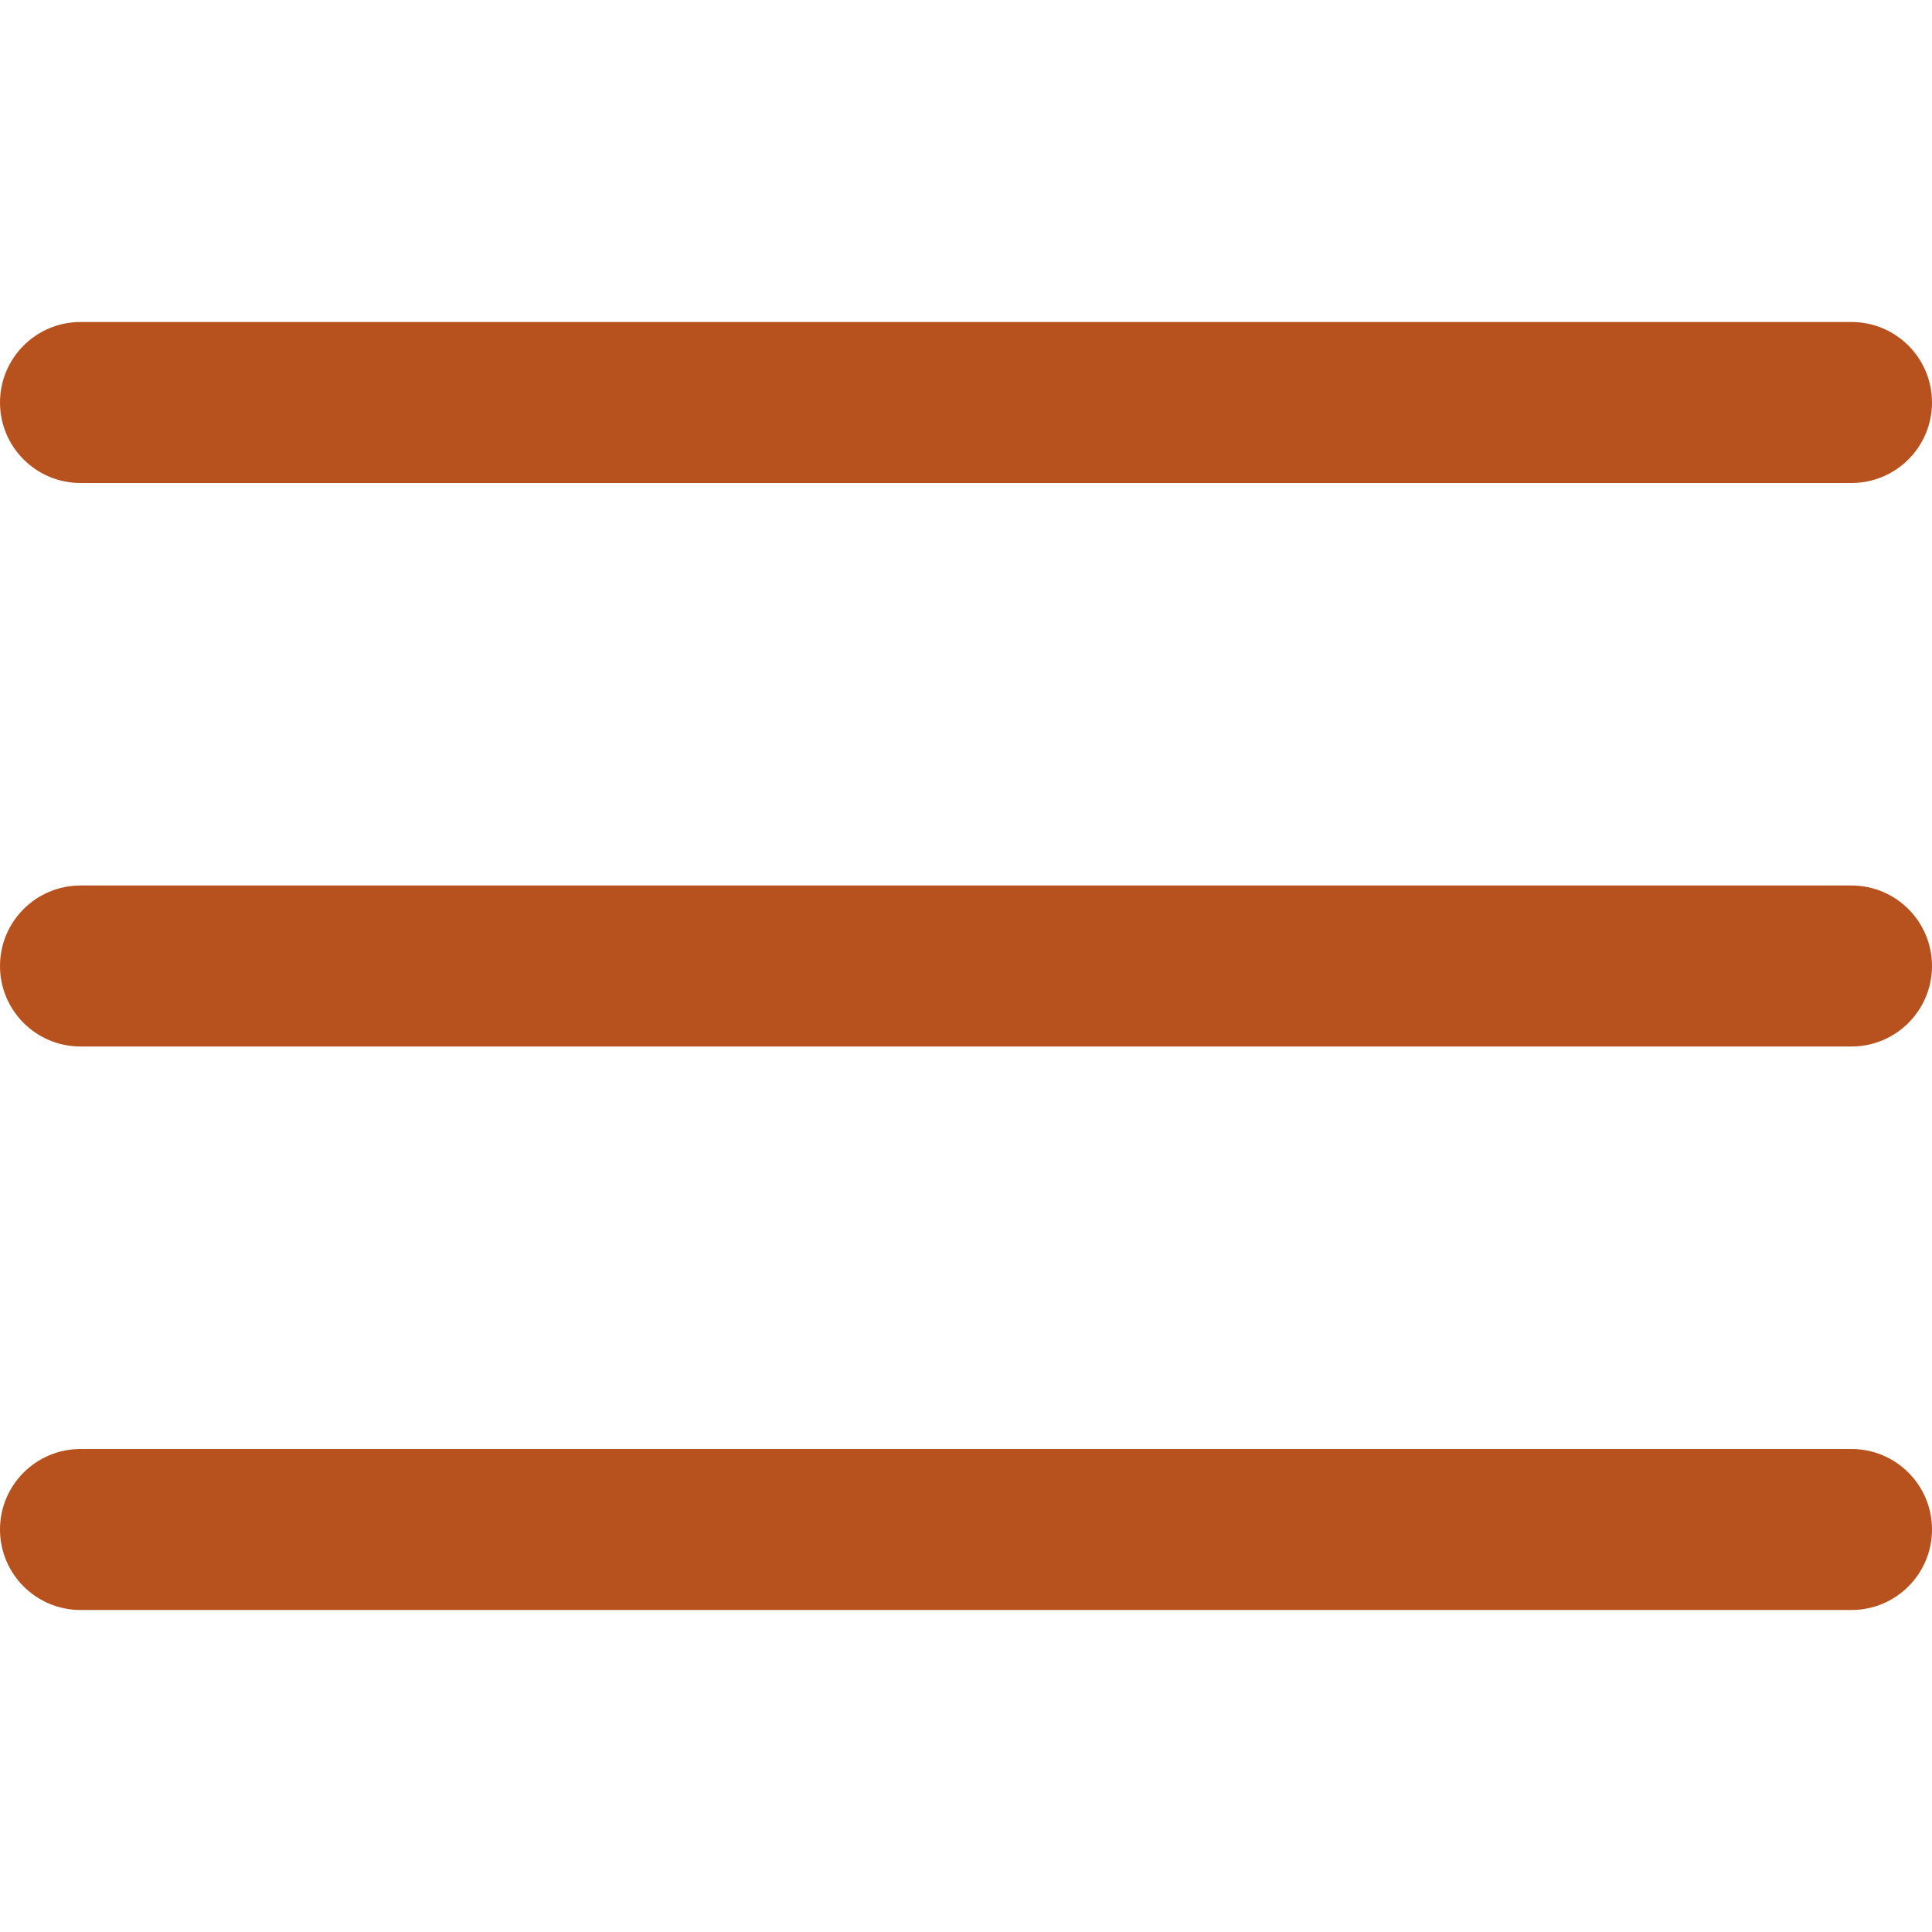
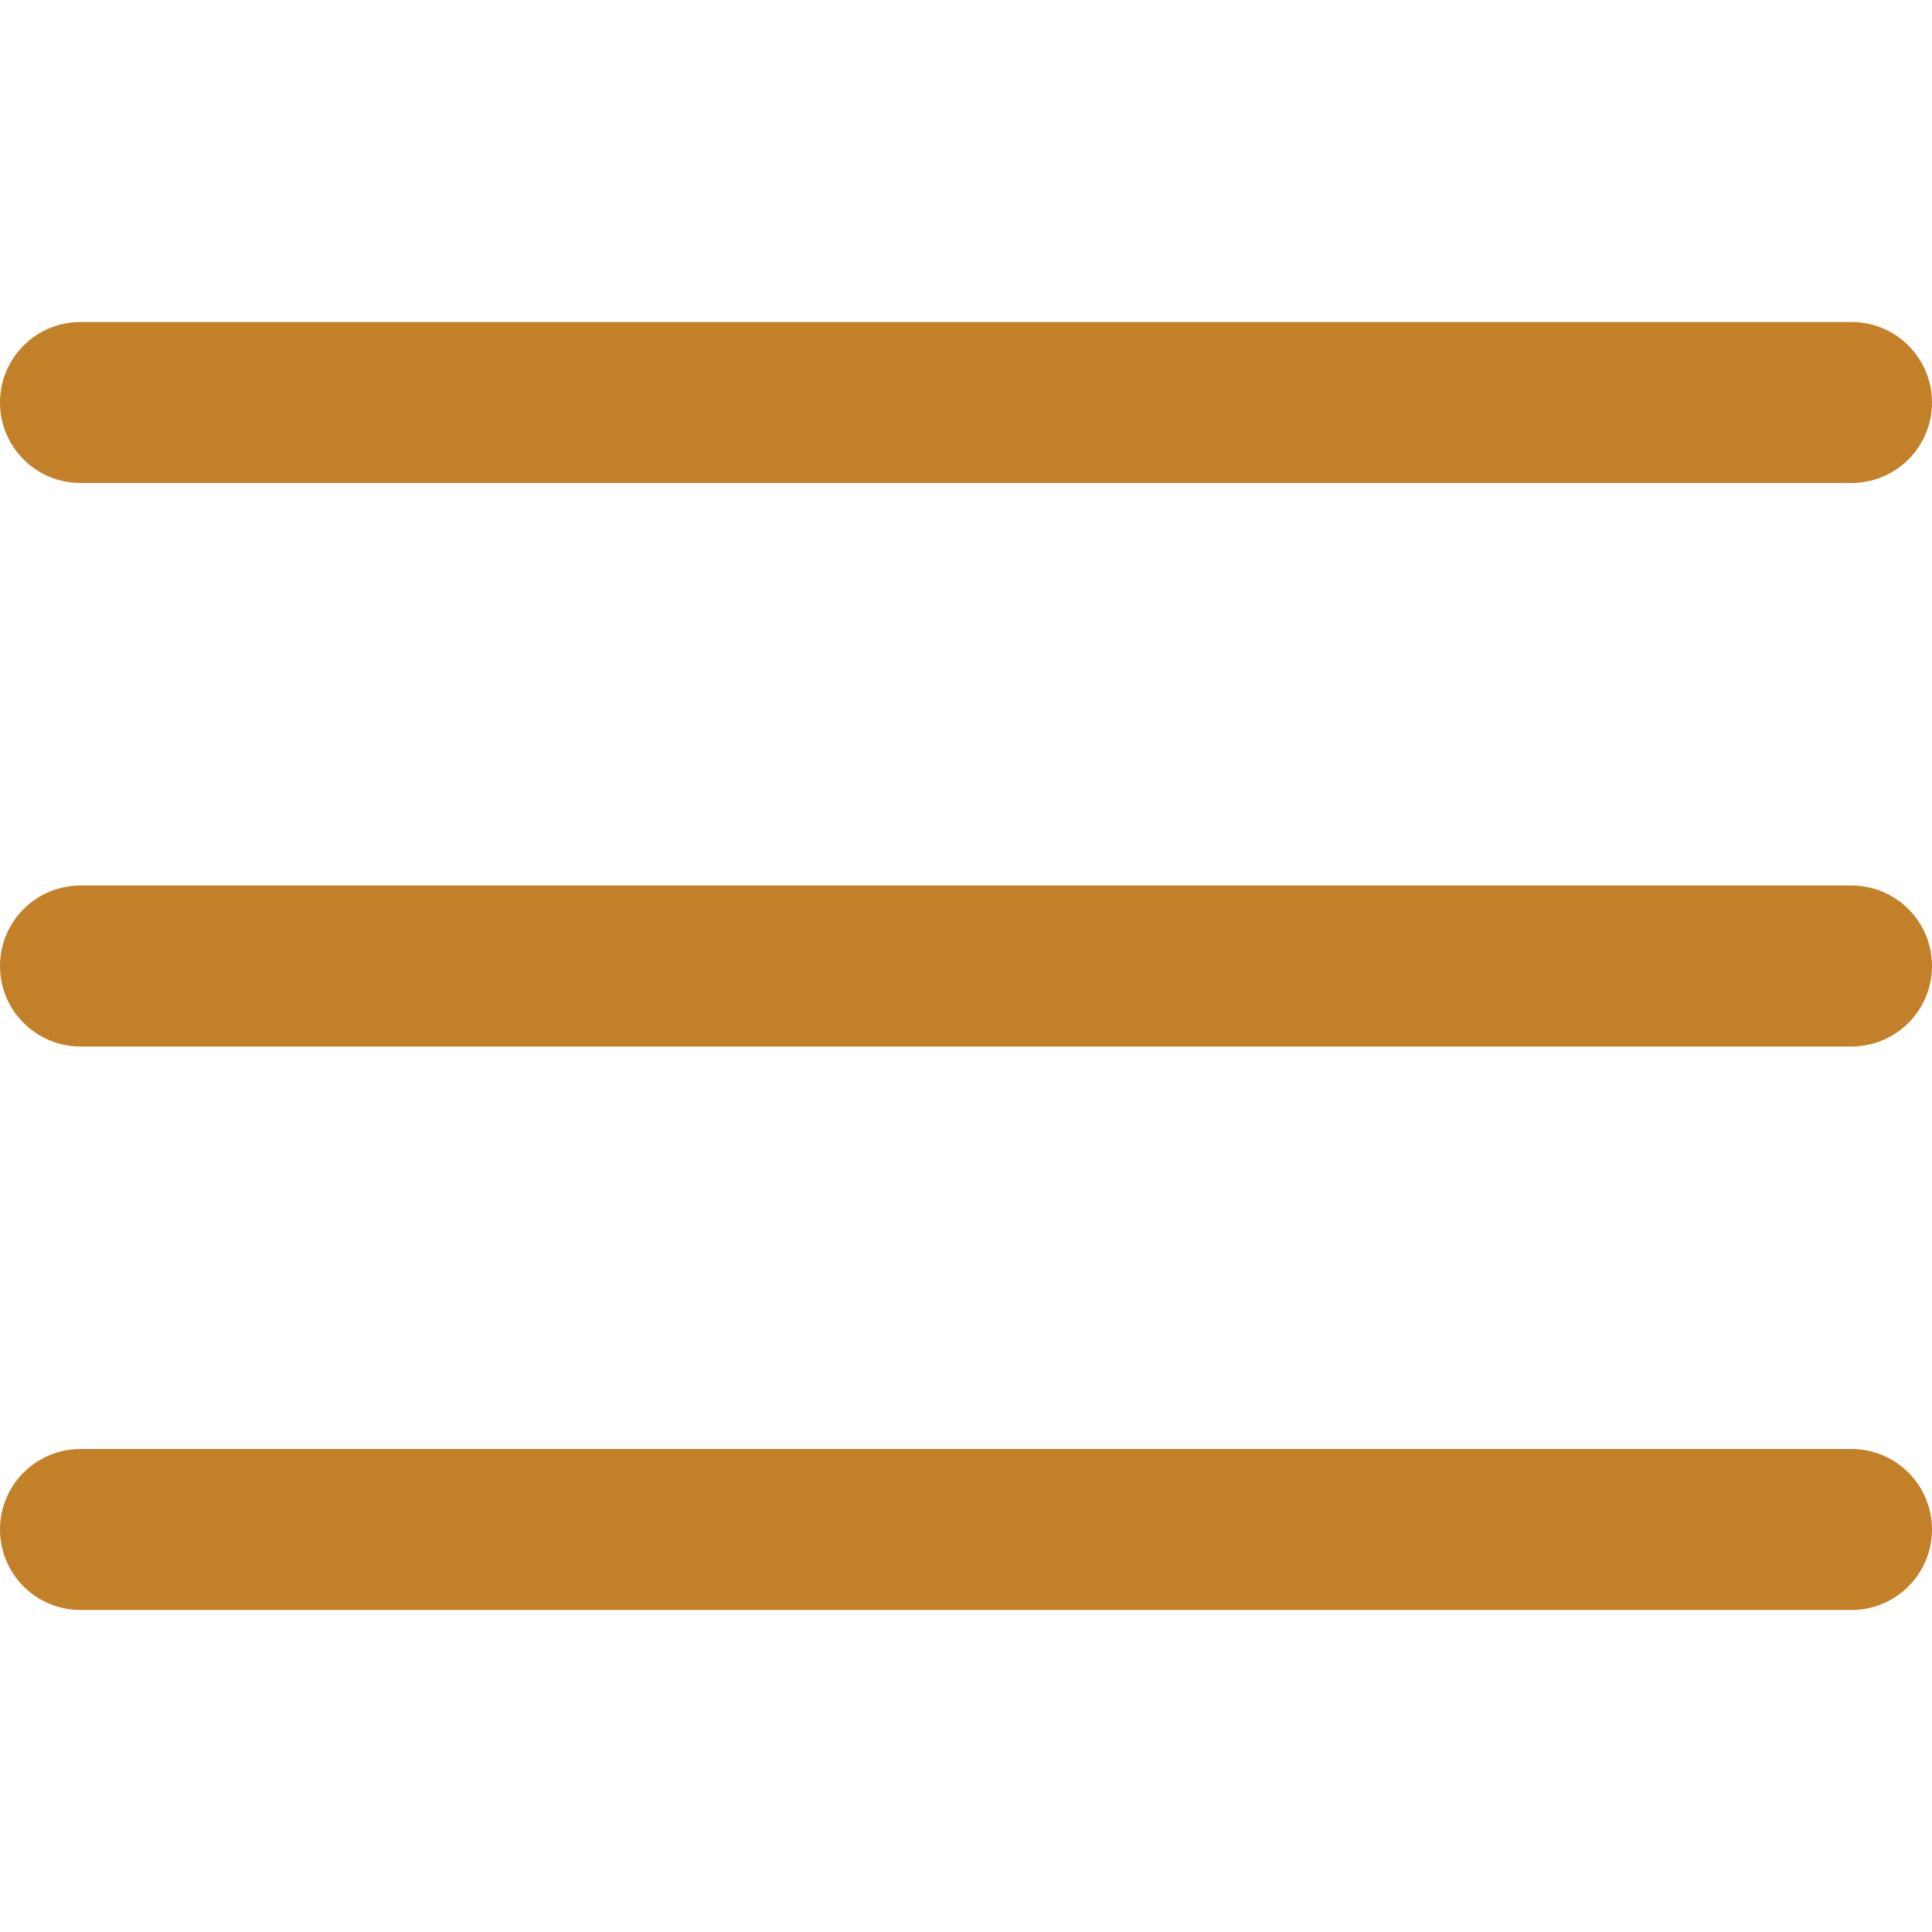
- <svg xmlns="http://www.w3.org/2000/svg" id="Outline" viewBox="0 0 24 24" width="512" height="512" fill="#b7521e">
+ <svg xmlns="http://www.w3.org/2000/svg" id="Outline" viewBox="0 0 24 24" width="512" height="512" fill="#C28128">
  <rect y="11" width="24" height="2" rx="1" />
  <rect y="4" width="24" height="2" rx="1" />
  <rect y="18" width="24" height="2" rx="1" />
</svg>
